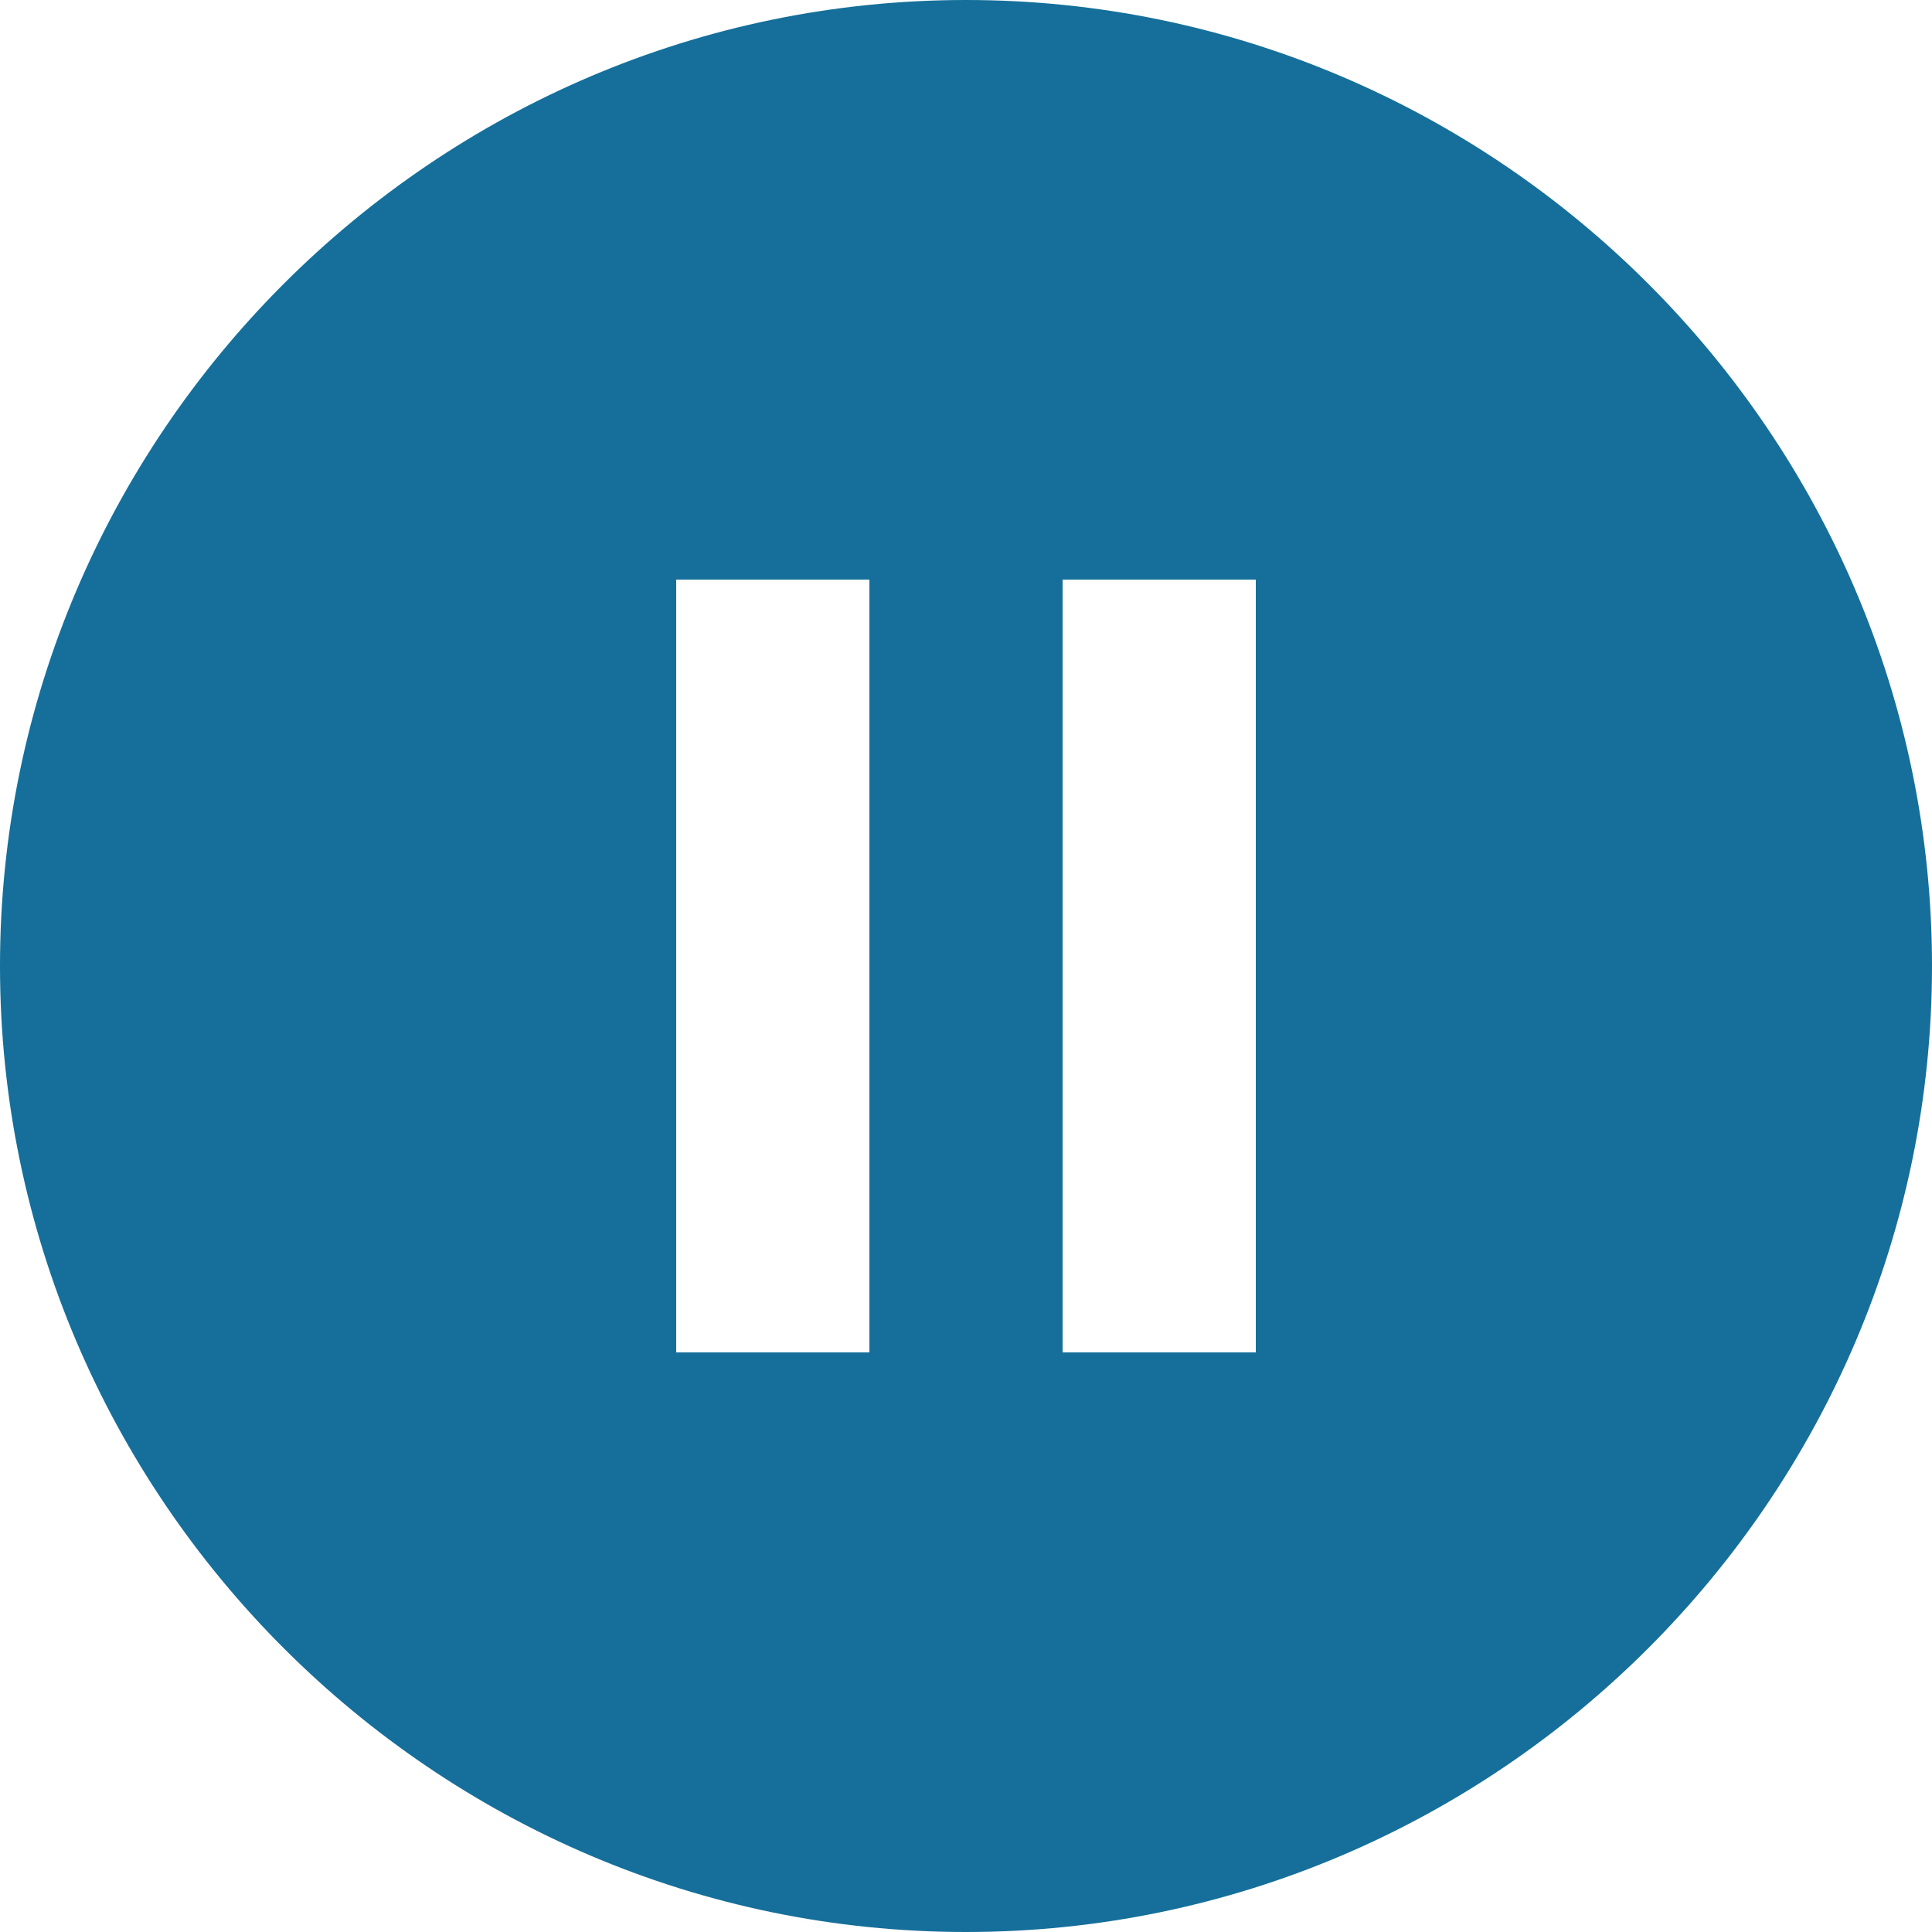
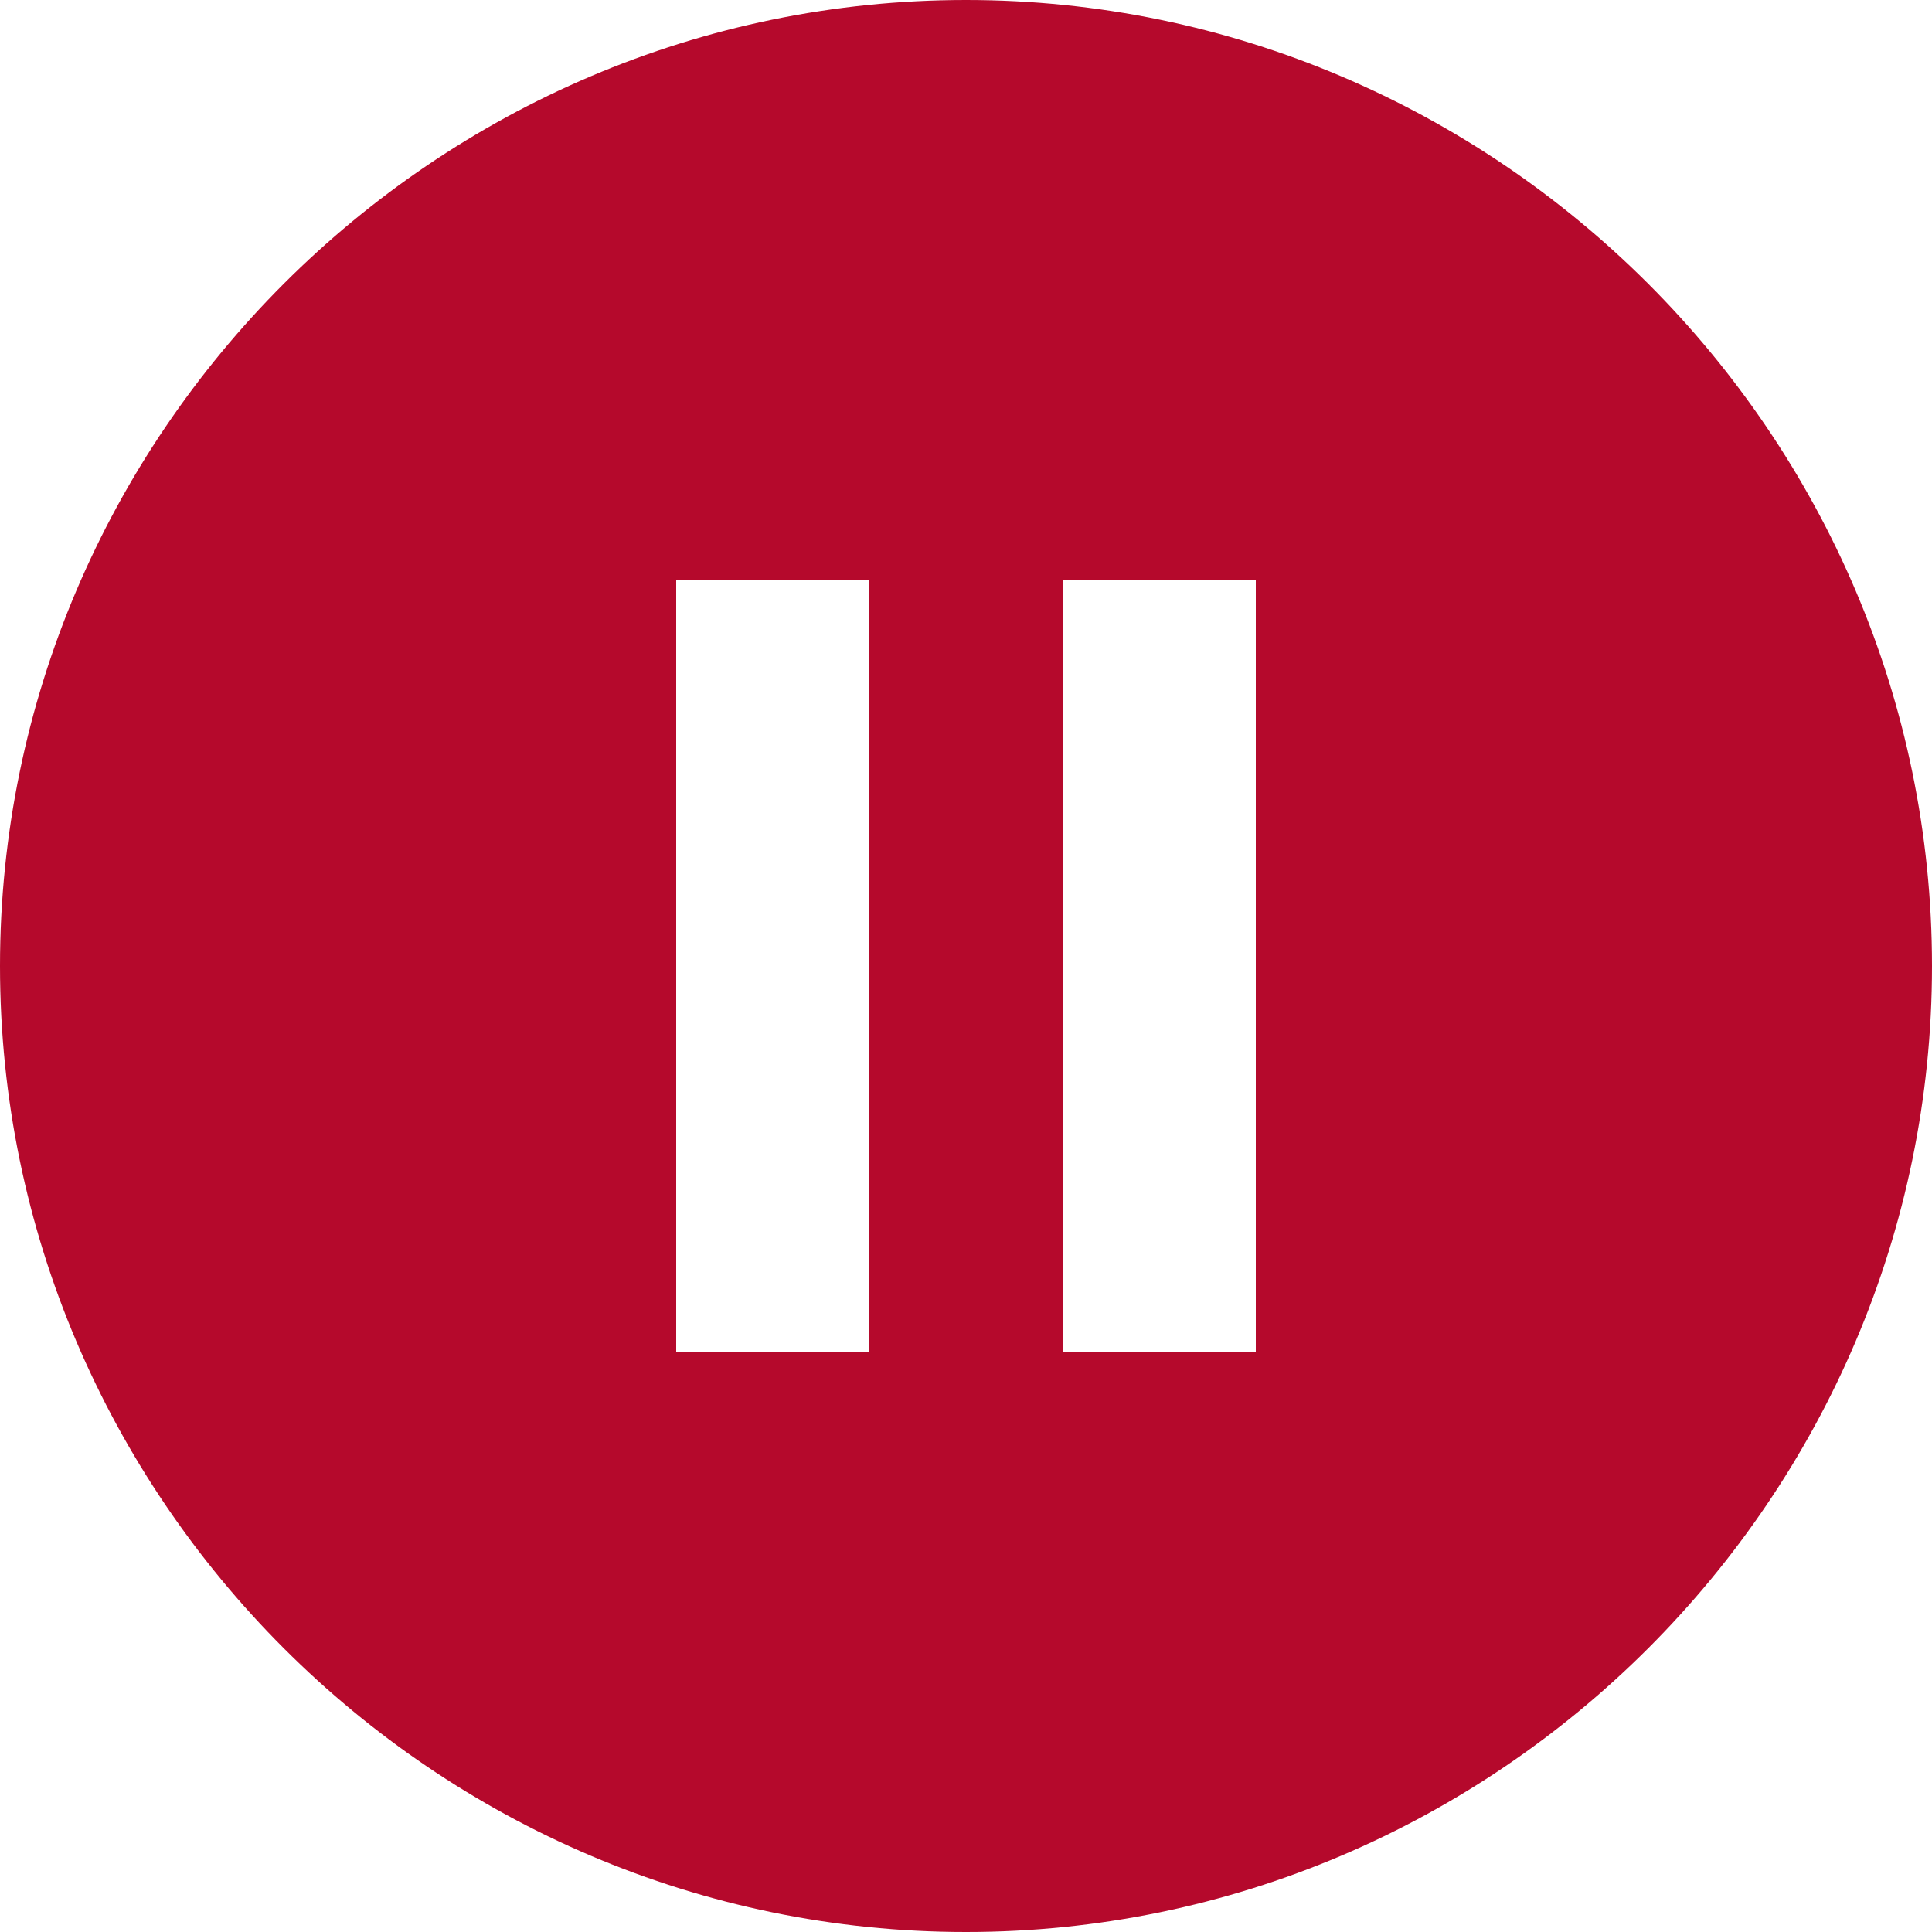
<svg xmlns="http://www.w3.org/2000/svg" version="1.1" id="Capa_1" x="0px" y="0px" width="512px" height="512px" viewBox="0 0 510 510" style="enable-background:new 0 0 510 510;" xml:space="preserve" class="">
  <g>
    <g>
      <g id="pause-circle-fill">
-         <path d="M255,0C114.75,0,0,114.75,0,255s114.75,255,255,255s255-114.75,255-255S395.25,0,255,0z M229.5,357h-51V153h51V357z     M331.5,357h-51V153h51V357z" data-original="#000000" class="active-path" data-old_color="#000000" fill="#156F9A" />
+         <path d="M255,0C114.75,0,0,114.75,0,255s114.75,255,255,255s255-114.75,255-255S395.25,0,255,0z M229.5,357h-51V153h51V357z     M331.5,357h-51V153h51V357z" data-original="#000000" class="active-path" data-old_color="#000000" fill="#b5092c" />
      </g>
    </g>
  </g>
</svg>
